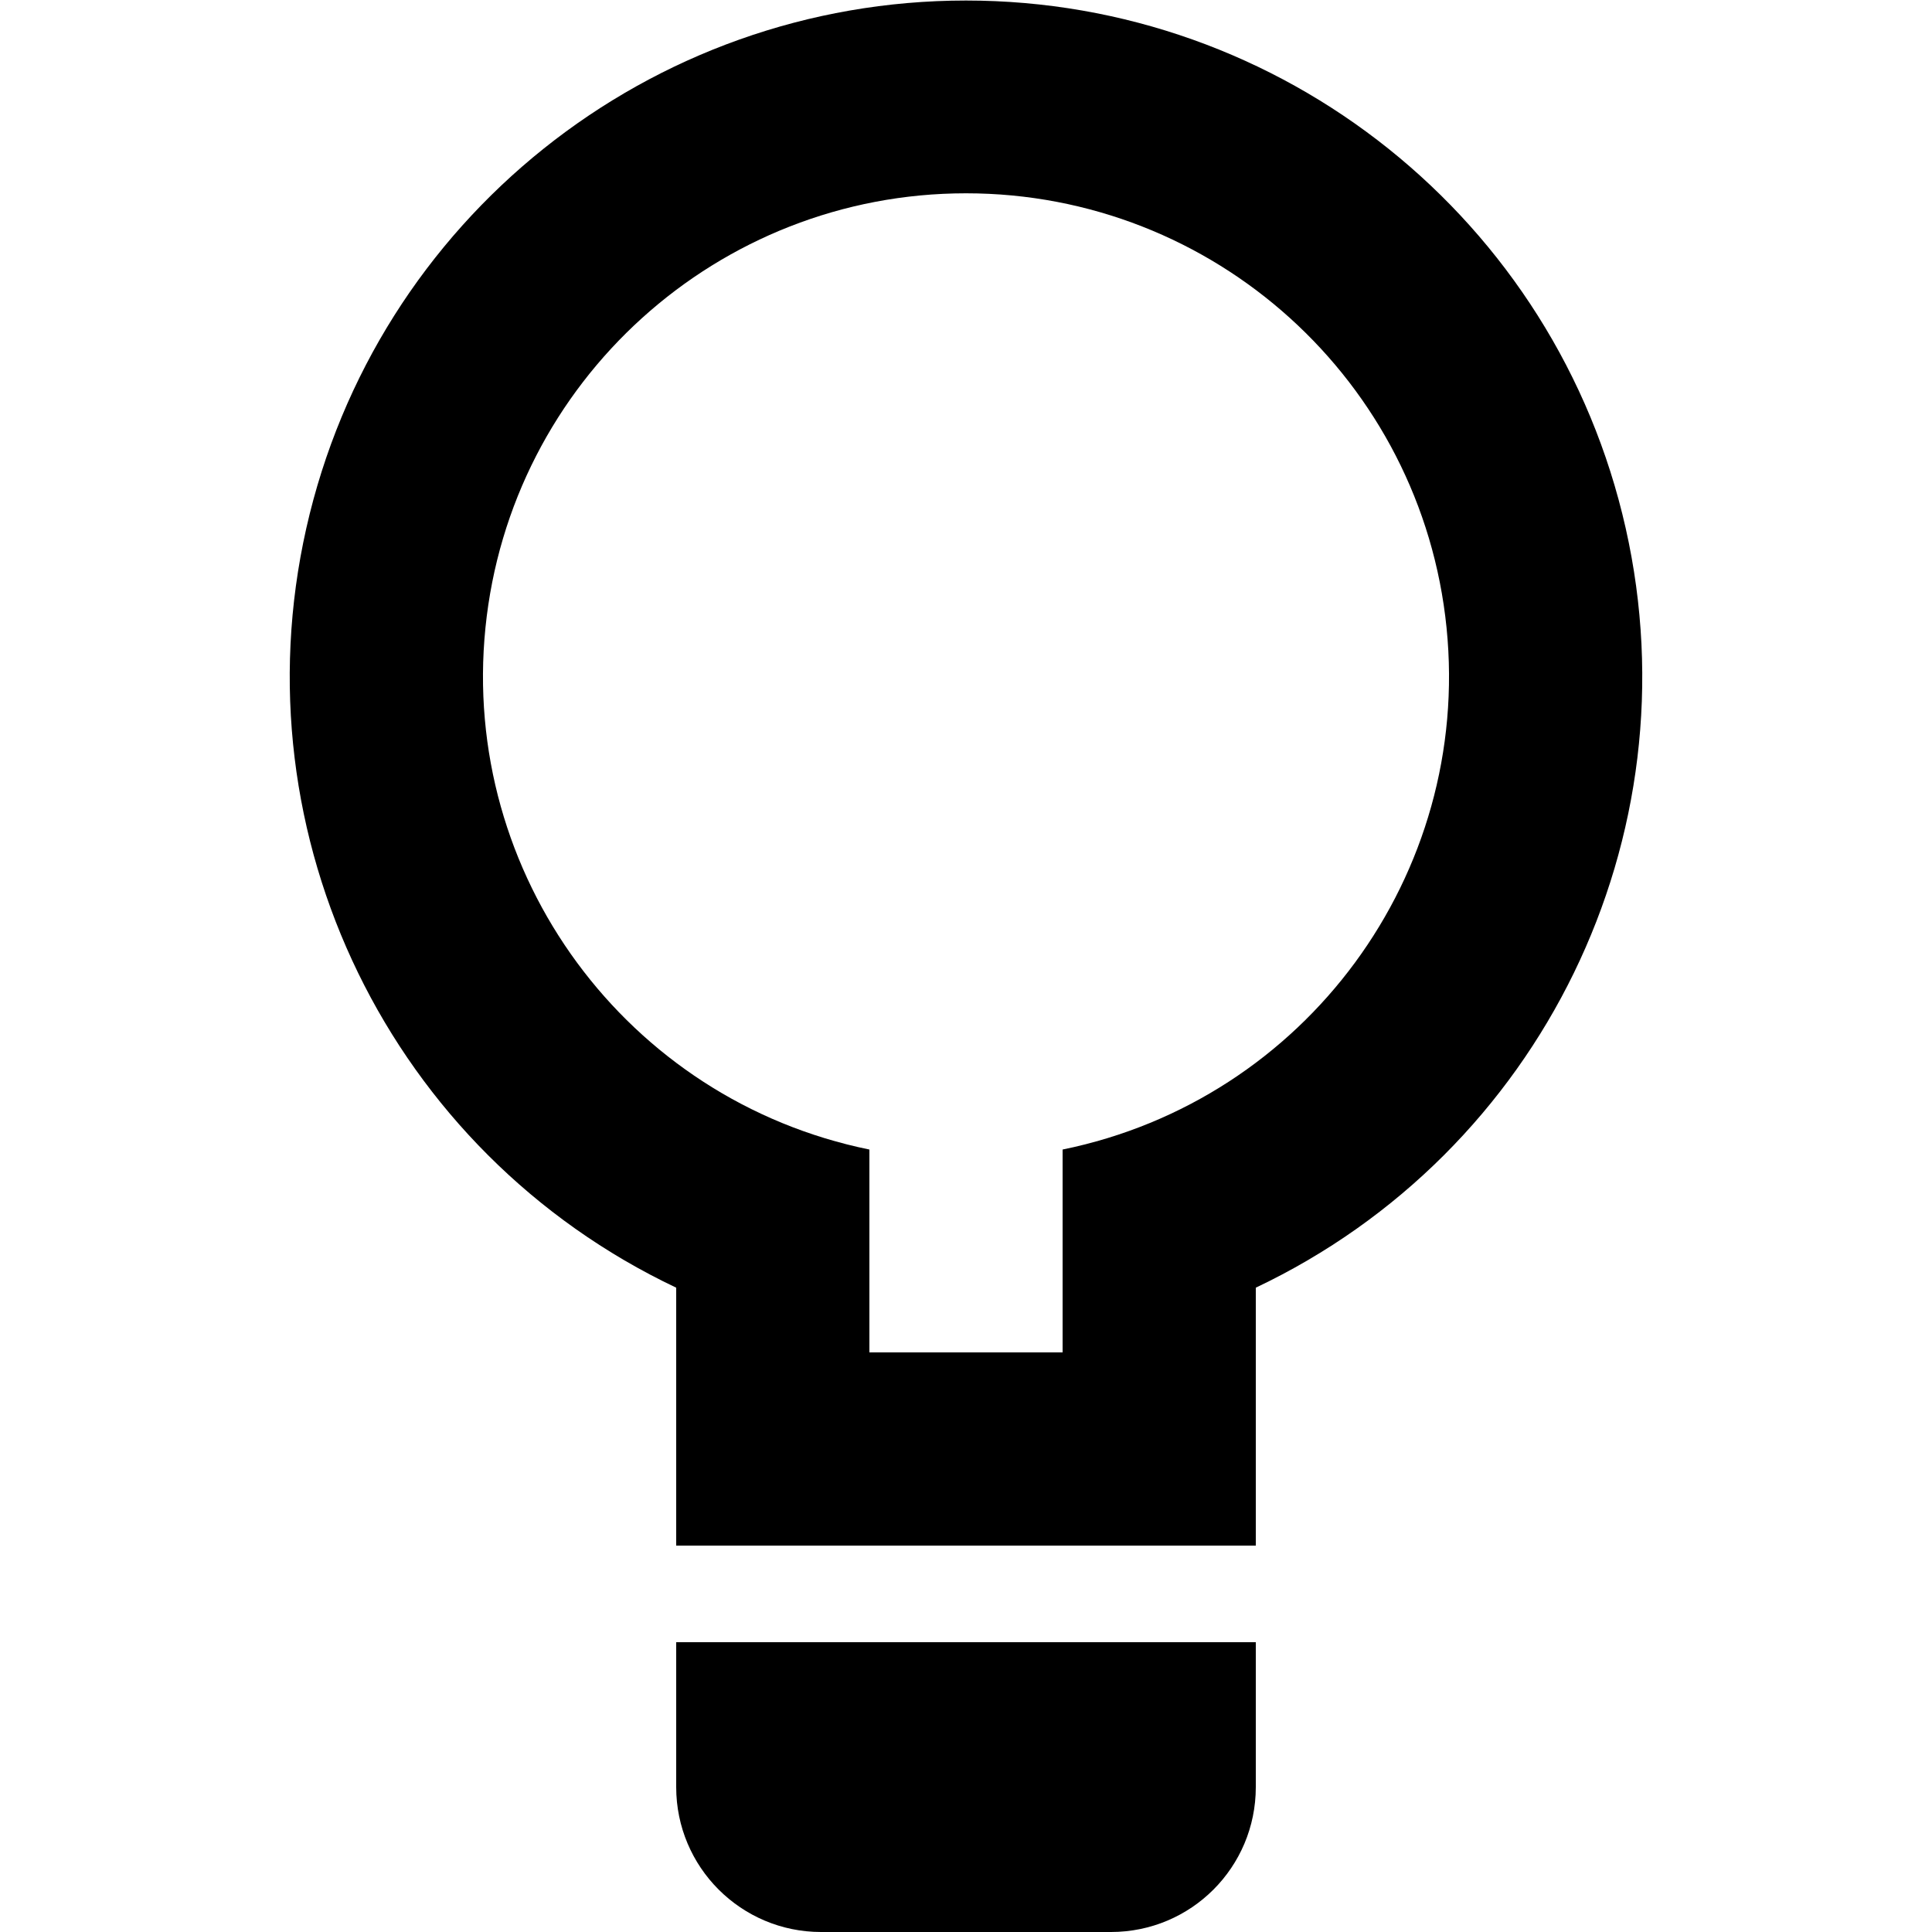
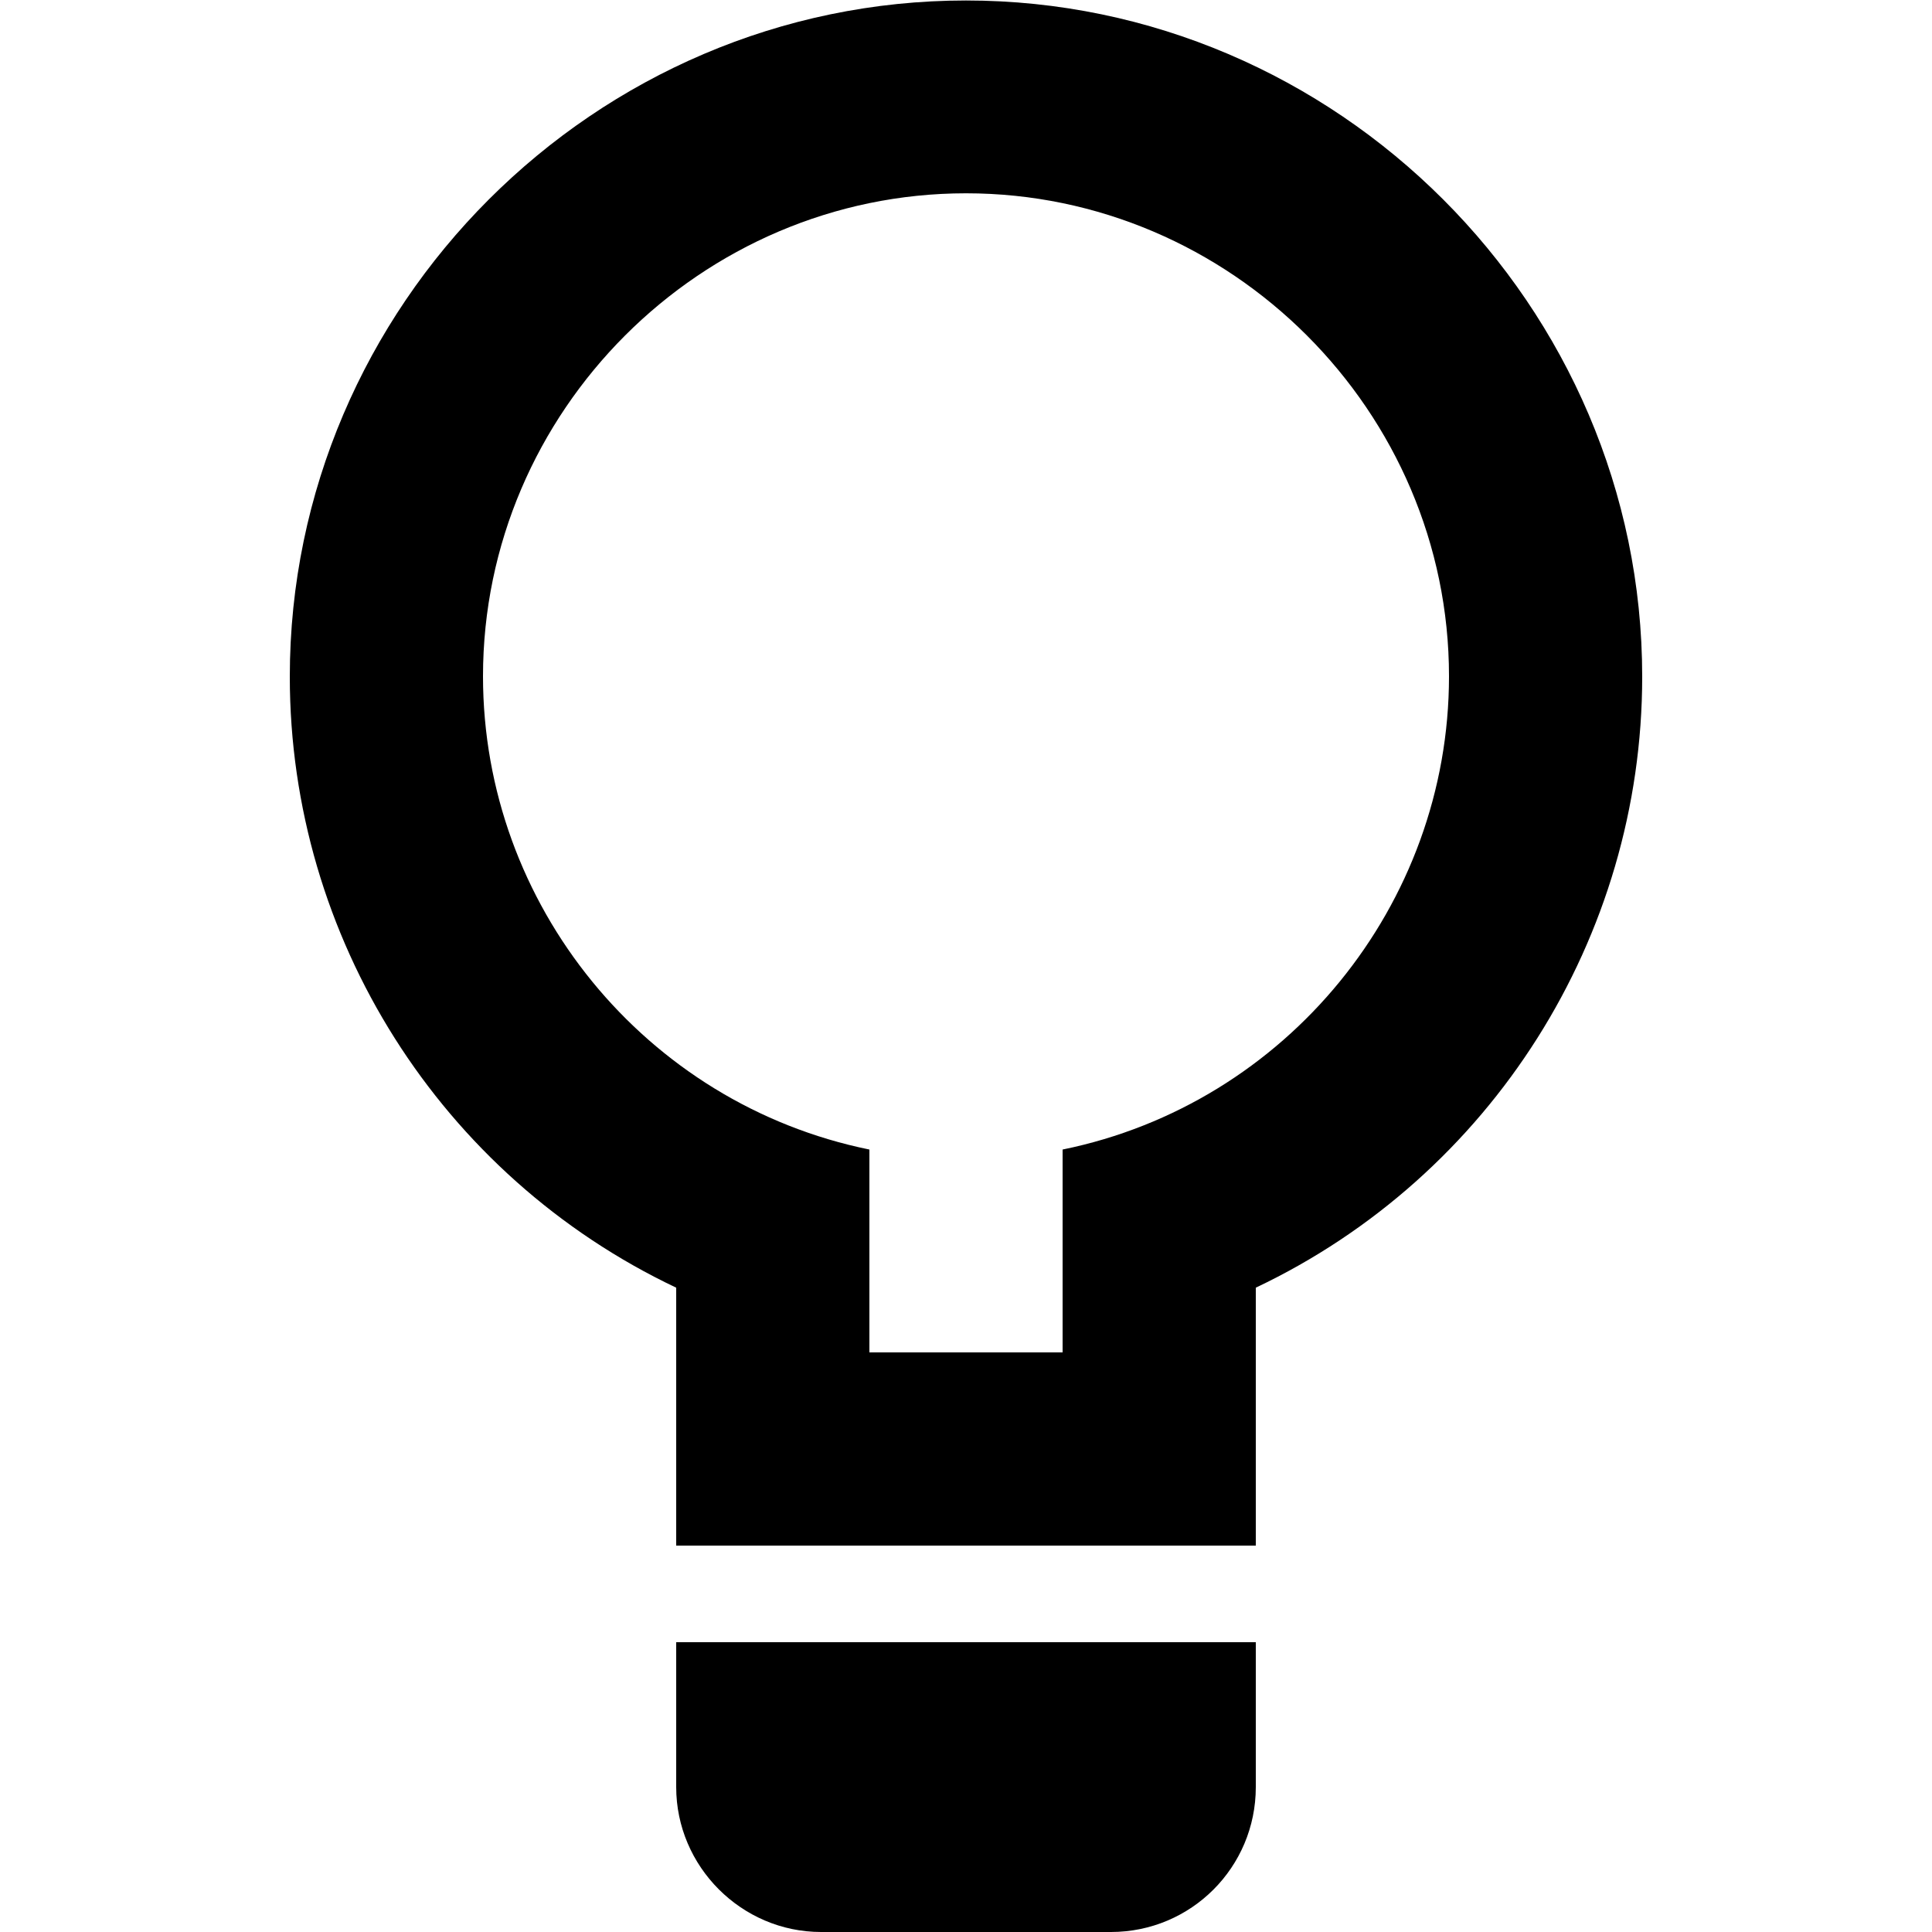
- <svg xmlns="http://www.w3.org/2000/svg" viewBox="0 0 20 20" class="h-5 w-5">
-   <path d="M7 13.33a7 7 0 1 1 6 0V16H7v-2.67zM7 17h6v1.5c0 .83-.67 1.5-1.5 1.5h-3A1.5 1.5 0 0 1 7 18.5V17zm2-5.1V14h2v-2.1a5 5 0 1 0-2 0z" />
+ <svg xmlns="http://www.w3.org/2000/svg" width="100%" height="100%" viewBox="0 0 20 20" version="1.1" xml:space="preserve" style="fill-rule:evenodd;clip-rule:evenodd;stroke-linejoin:round;stroke-miterlimit:2;">
+   <path d="M7,13.33C4.561,12.173 3,9.705 3,7.005C3,3.165 6.16,0.005 10,0.005C13.84,0.005 17,3.165 17,7.005C17,9.705 15.439,12.173 13,13.33L13,16L7,16L7,13.33ZM7,17L13,17L13,18.5C13,19.33 12.33,20 11.5,20L8.5,20C7.677,20 7,19.323 7,18.5L7,17ZM9,11.9L9,14L11,14L11,11.9C13.319,11.427 15,9.368 15,7.001C15,4.258 12.743,2.001 10,2.001C7.257,2.001 5,4.258 5,7.001C5,9.368 6.681,11.427 9,11.9Z" style="fill-rule:nonzero;" />
</svg>
